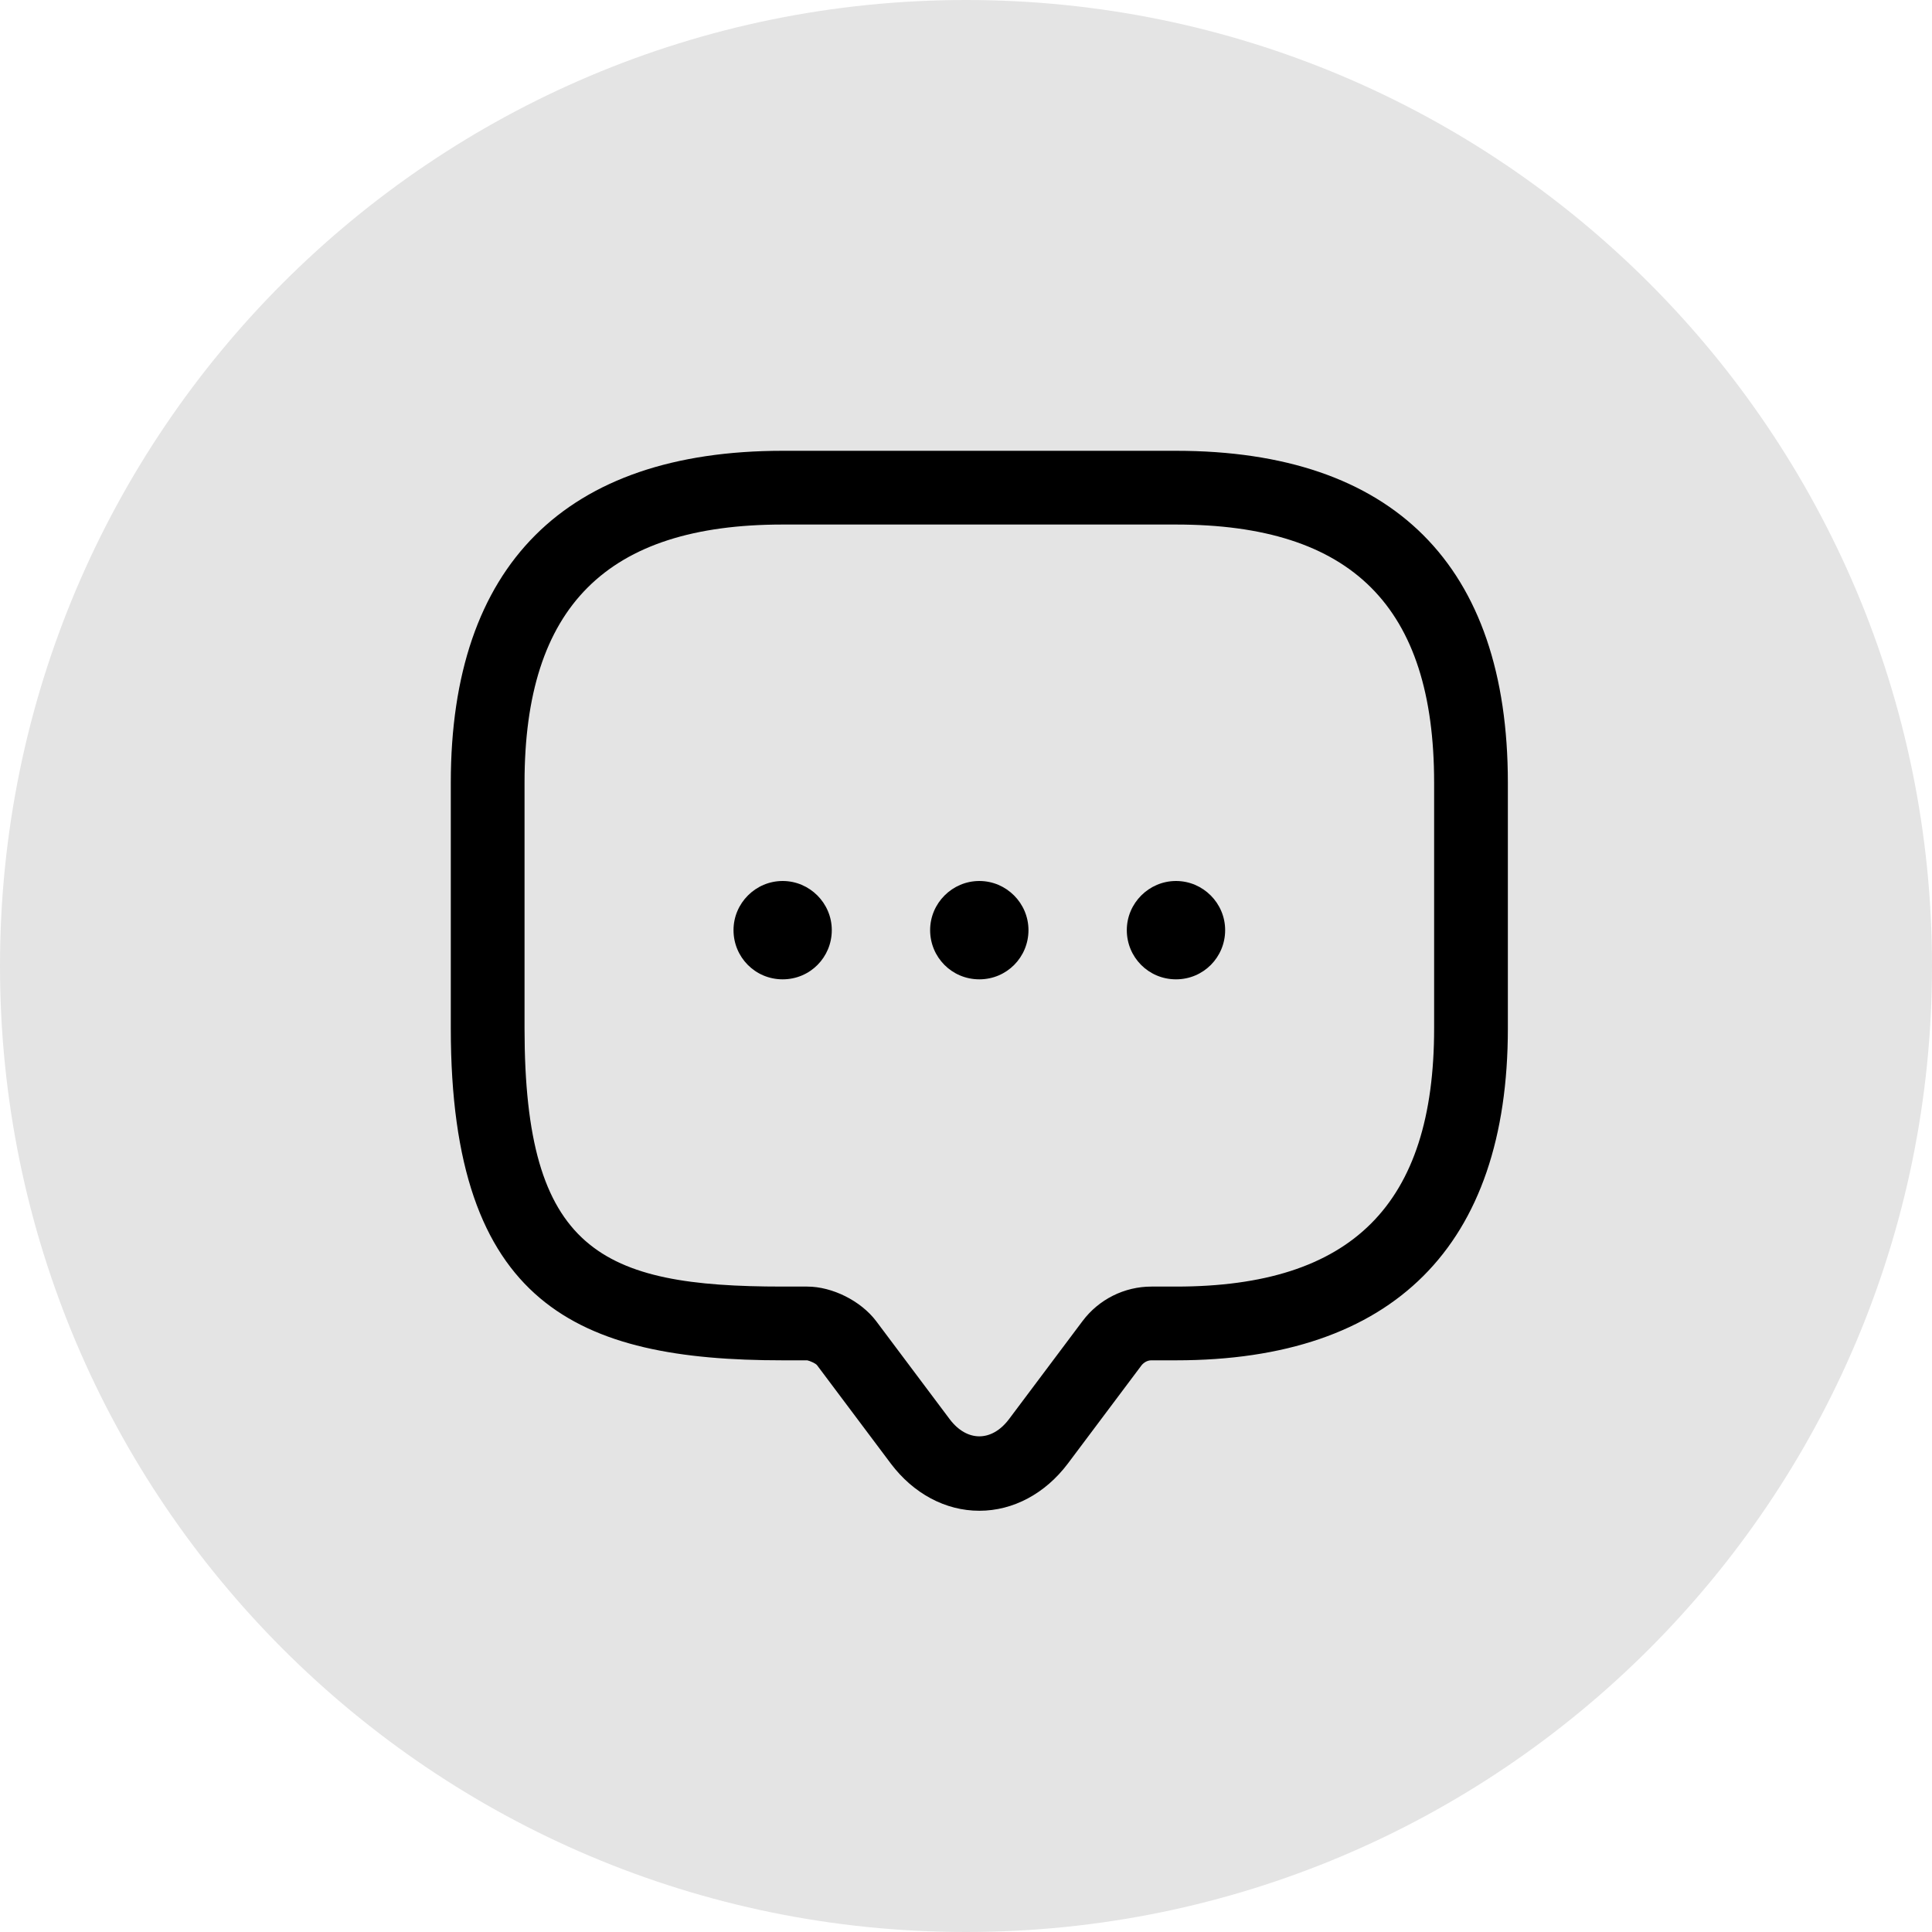
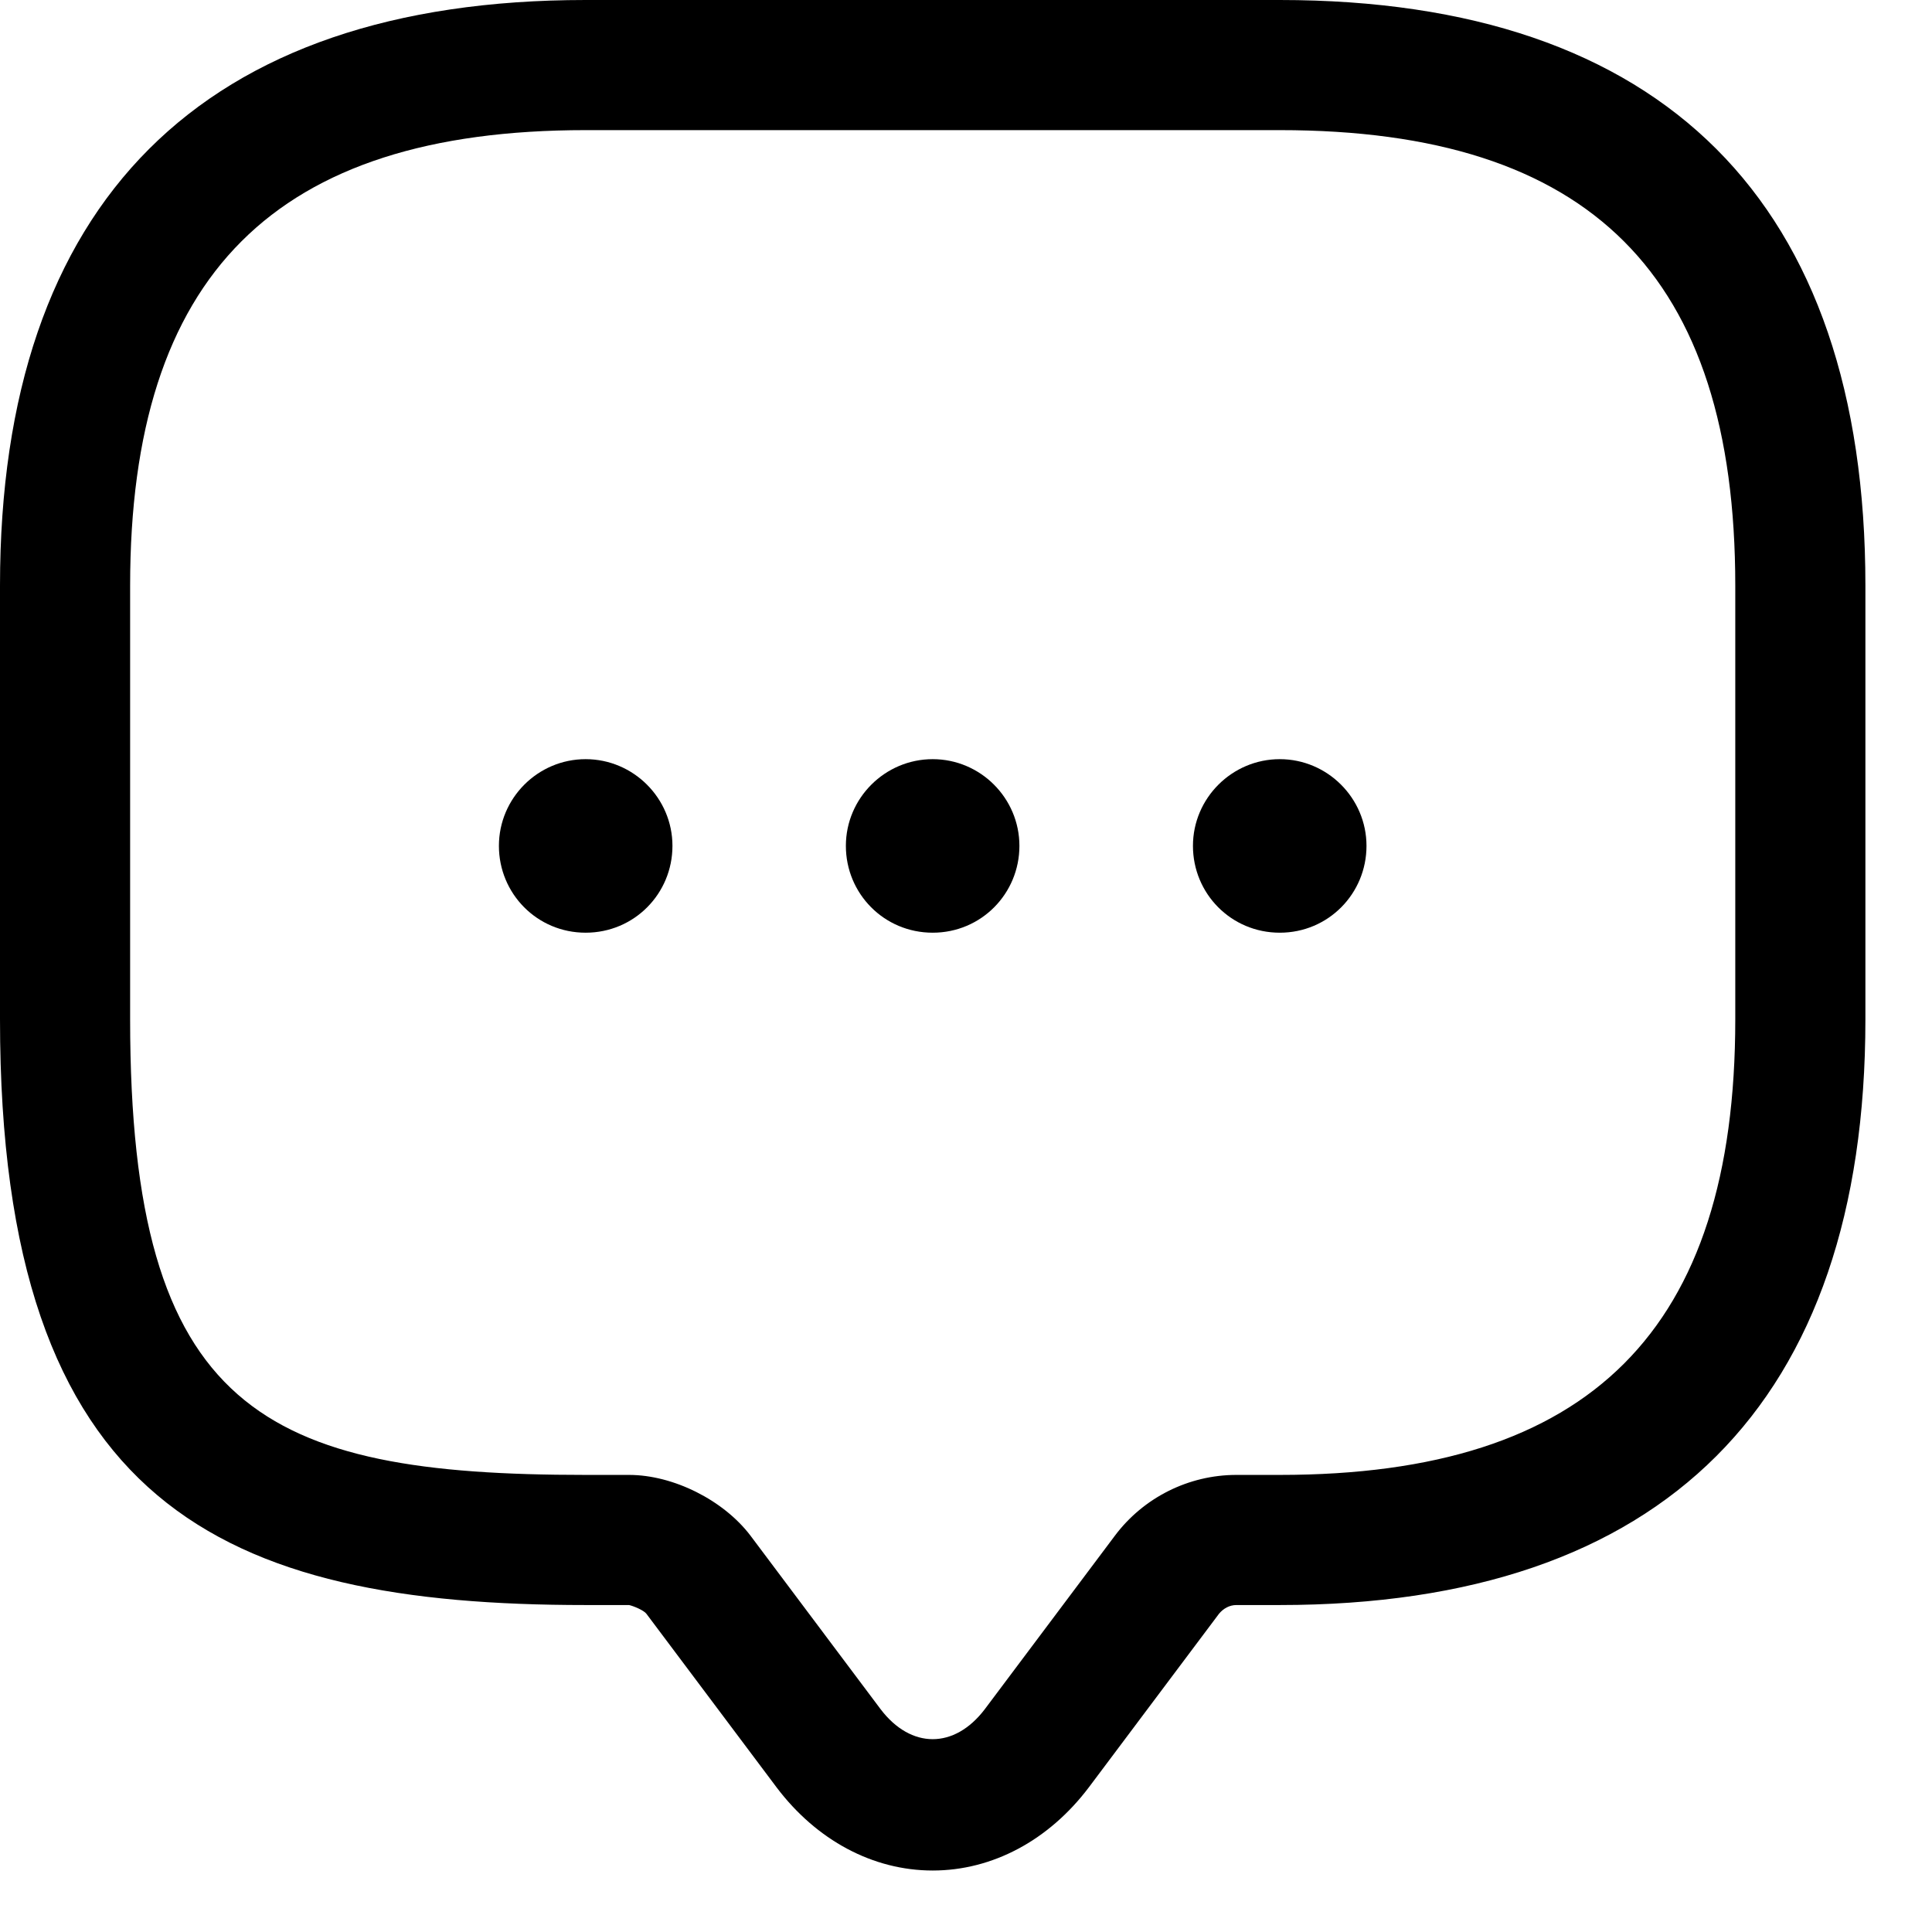
- <svg xmlns="http://www.w3.org/2000/svg" width="30" height="30" viewBox="0 0 30 30" fill="none">
-   <circle cx="15" cy="15" r="15" fill="#E4E4E4" />
-   <path d="M15.207 23.459C14.68 23.459 14.184 23.192 13.833 22.727L12.688 21.2C12.665 21.169 12.573 21.131 12.535 21.123H12.153C8.97 21.123 7 20.261 7 15.97V12.153C7 8.779 8.779 7 12.153 7H18.261C21.635 7 23.414 8.779 23.414 12.153V15.97C23.414 19.345 21.635 21.123 18.261 21.123H17.879C17.818 21.123 17.764 21.154 17.726 21.2L16.581 22.727C16.23 23.192 15.734 23.459 15.207 23.459ZM12.153 8.145C9.42 8.145 8.145 9.42 8.145 12.153V15.97C8.145 19.421 9.328 19.978 12.153 19.978H12.535C12.924 19.978 13.367 20.2 13.604 20.513L14.749 22.04C15.016 22.391 15.398 22.391 15.665 22.04L16.81 20.513C17.062 20.177 17.459 19.978 17.879 19.978H18.261C20.994 19.978 22.269 18.703 22.269 15.97V12.153C22.269 9.42 20.994 8.145 18.261 8.145H12.153Z" fill="black" />
-   <path d="M15.207 15.207C14.779 15.207 14.443 14.863 14.443 14.443C14.443 14.024 14.787 13.68 15.207 13.68C15.627 13.68 15.97 14.024 15.97 14.443C15.97 14.863 15.634 15.207 15.207 15.207Z" fill="black" />
-   <path d="M18.261 15.207C17.833 15.207 17.497 14.863 17.497 14.443C17.497 14.024 17.841 13.68 18.261 13.68C18.681 13.68 19.024 14.024 19.024 14.443C19.024 14.863 18.688 15.207 18.261 15.207Z" fill="black" />
-   <path d="M12.153 15.207C11.726 15.207 11.39 14.863 11.39 14.443C11.39 14.024 11.733 13.68 12.153 13.68C12.573 13.68 12.916 14.024 12.916 14.443C12.916 14.863 12.581 15.207 12.153 15.207Z" fill="black" />
+ <svg xmlns="http://www.w3.org/2000/svg" width="17" height="17" viewBox="0 0 17 17" fill="none">
+   <path d="M8.207 16.459C7.68 16.459 7.184 16.192 6.833 15.727L5.688 14.2C5.665 14.169 5.573 14.131 5.535 14.123H5.153C1.97 14.123 0 13.261 0 8.97V5.153C0 1.779 1.779 0 5.153 0H11.261C14.635 0 16.414 1.779 16.414 5.153V8.97C16.414 12.345 14.635 14.123 11.261 14.123H10.879C10.818 14.123 10.764 14.154 10.726 14.2L9.581 15.727C9.23 16.192 8.734 16.459 8.207 16.459ZM5.153 1.145C2.42 1.145 1.145 2.42 1.145 5.153V8.97C1.145 12.421 2.328 12.978 5.153 12.978H5.535C5.924 12.978 6.367 13.2 6.604 13.513L7.749 15.04C8.016 15.391 8.398 15.391 8.665 15.04L9.81 13.513C10.062 13.177 10.459 12.978 10.879 12.978H11.261C13.994 12.978 15.269 11.703 15.269 8.97V5.153C15.269 2.42 13.994 1.145 11.261 1.145H5.153Z" fill="black" />
+   <path d="M8.207 8.207C7.779 8.207 7.443 7.863 7.443 7.443C7.443 7.023 7.787 6.68 8.207 6.68C8.627 6.68 8.97 7.023 8.97 7.443C8.97 7.863 8.634 8.207 8.207 8.207Z" fill="black" />
+   <path d="M11.261 8.207C10.833 8.207 10.497 7.863 10.497 7.443C10.497 7.023 10.841 6.68 11.261 6.68C11.68 6.68 12.024 7.023 12.024 7.443C12.024 7.863 11.688 8.207 11.261 8.207Z" fill="black" />
+   <path d="M5.153 8.207C4.726 8.207 4.39 7.863 4.39 7.443C4.39 7.023 4.733 6.68 5.153 6.68C5.573 6.68 5.917 7.023 5.917 7.443C5.917 7.863 5.581 8.207 5.153 8.207Z" fill="black" />
</svg>
